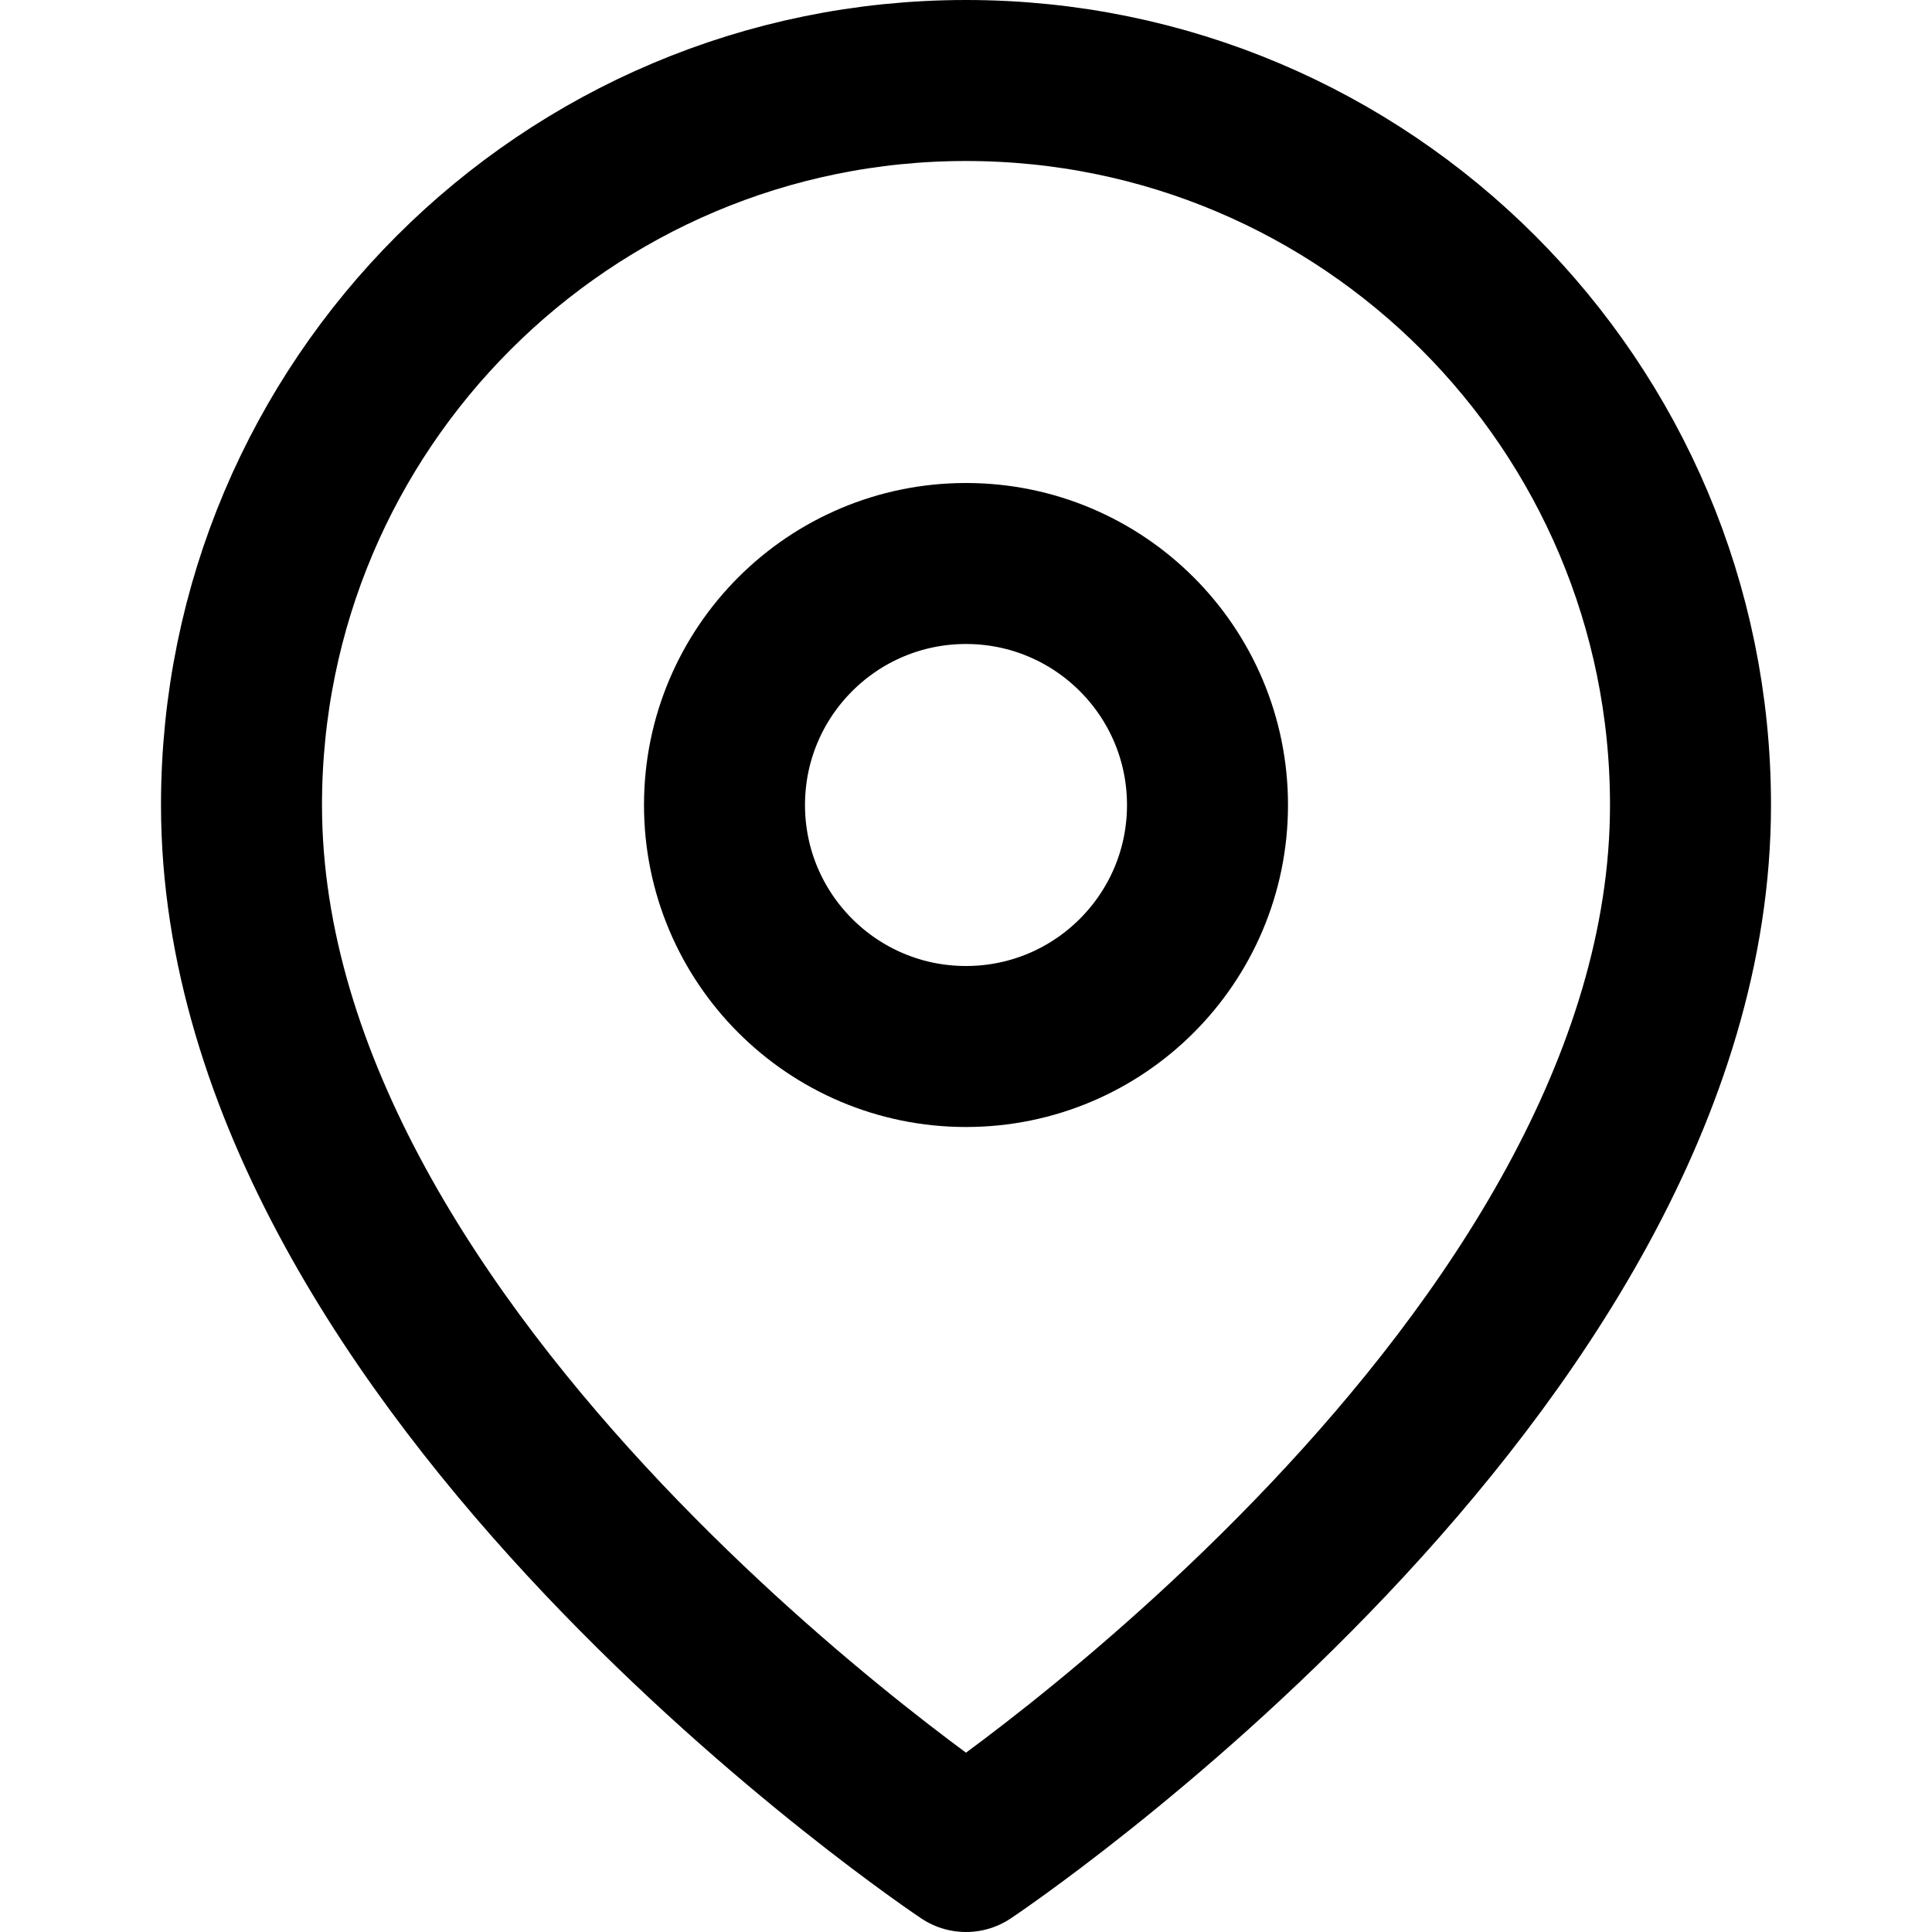
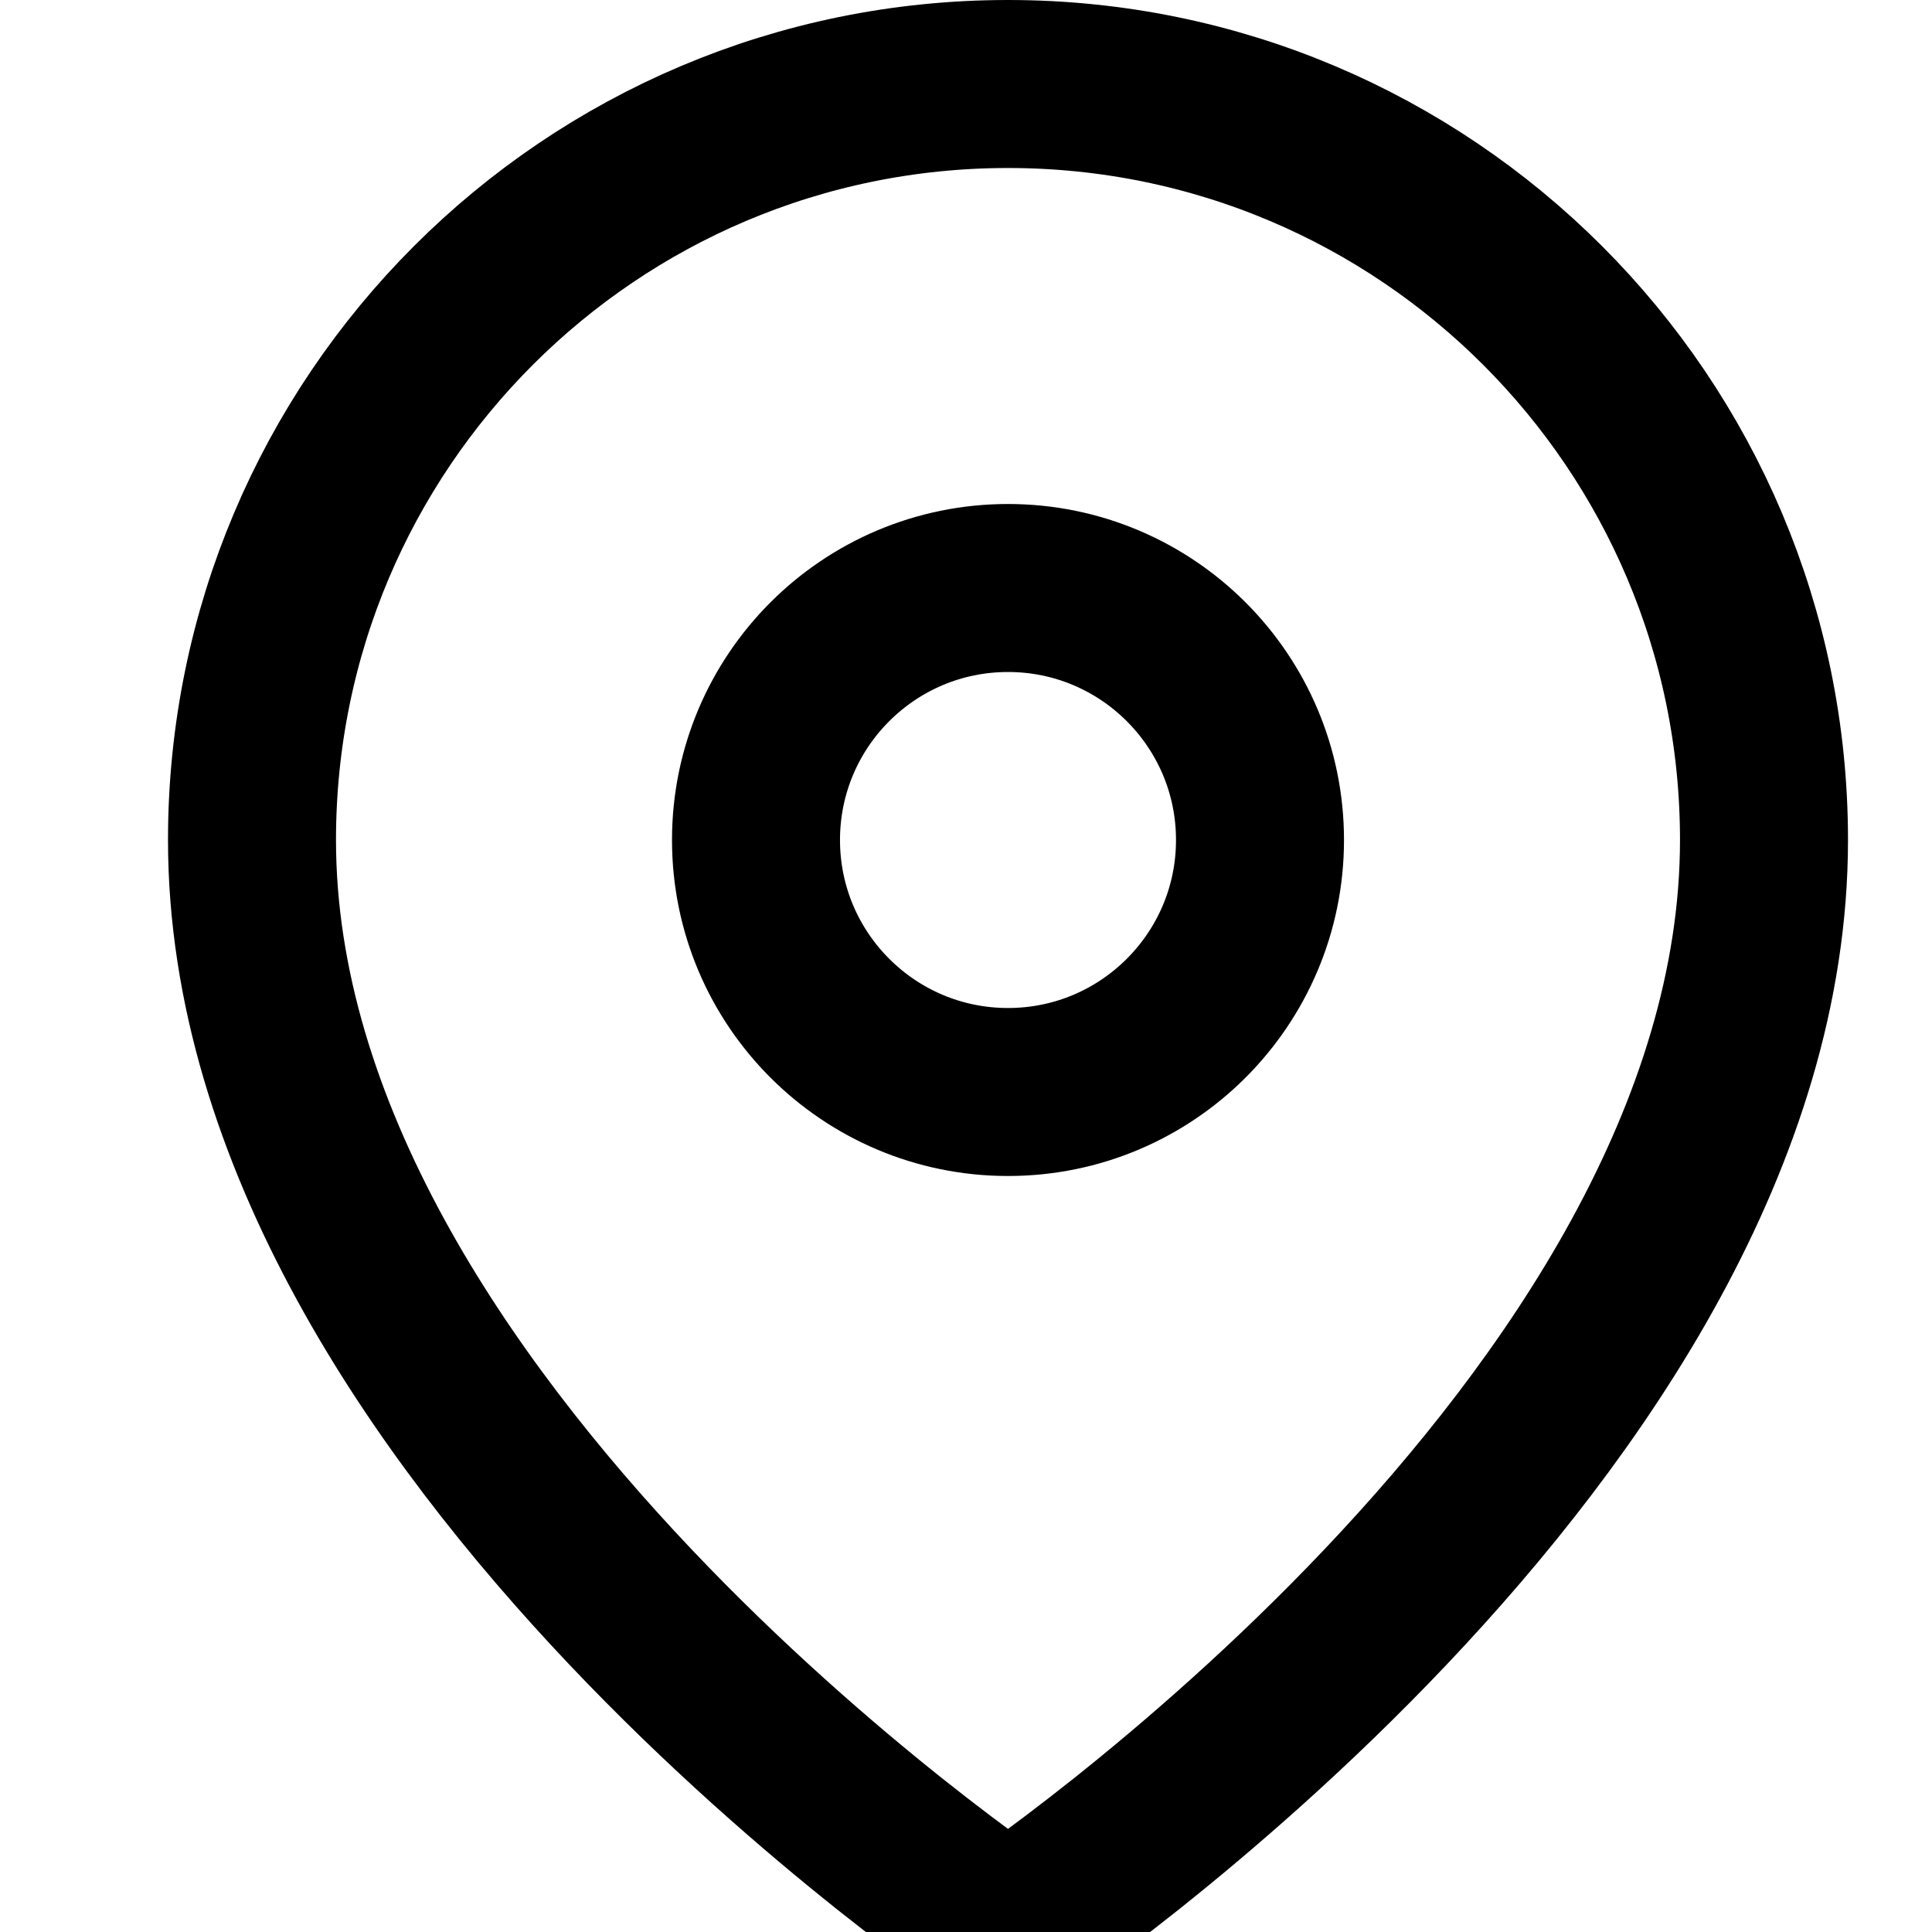
- <svg xmlns="http://www.w3.org/2000/svg" width="24" height="24" viewBox="0 0 24 24" fill="none" stroke="currentColor" stroke-width="2" stroke-linecap="round" stroke-linejoin="round" class="feather feather-map-pin">
+ <svg xmlns="http://www.w3.org/2000/svg" width="23" height="23" viewBox="0 0 23 23" fill="none" stroke="currentColor" stroke-width="2" stroke-linecap="round" stroke-linejoin="round" class="feather feather-map-pin">
  <path d="M21 10c0 7-9 13-9 13s-9-6-9-13a9 9 0 0 1 18 0z" />
  <circle cx="12" cy="10" r="3" />
</svg>
